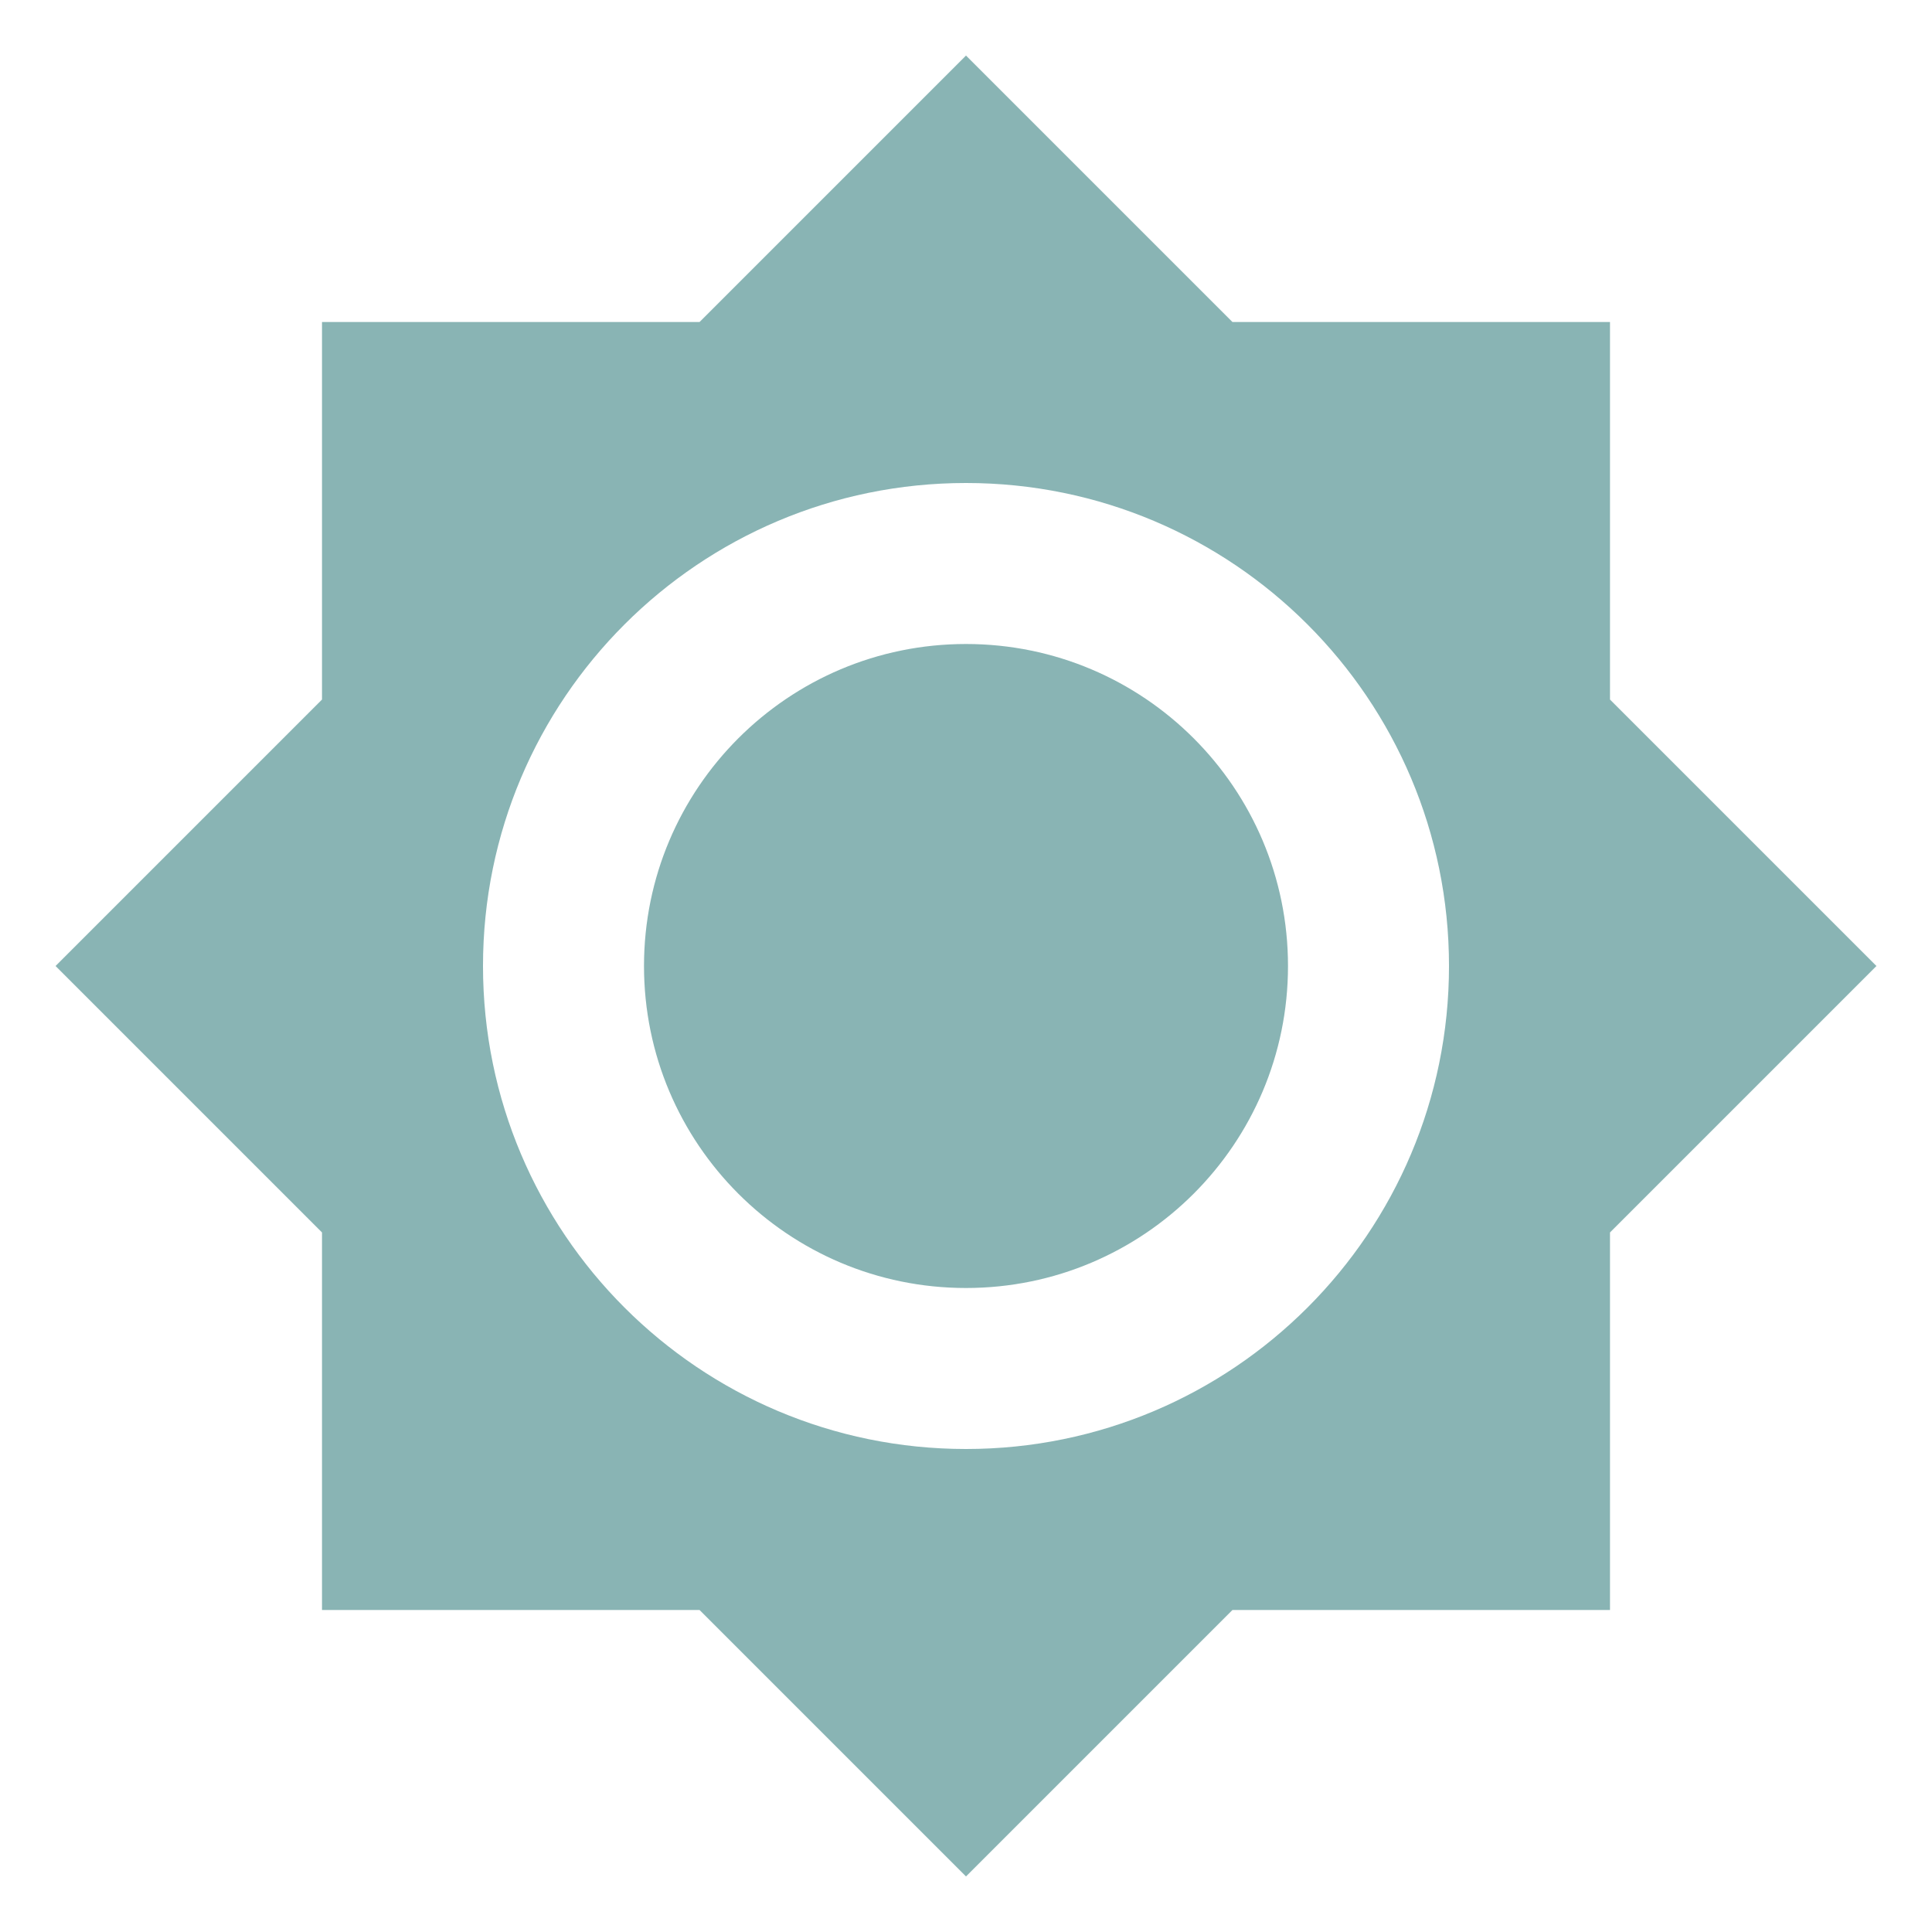
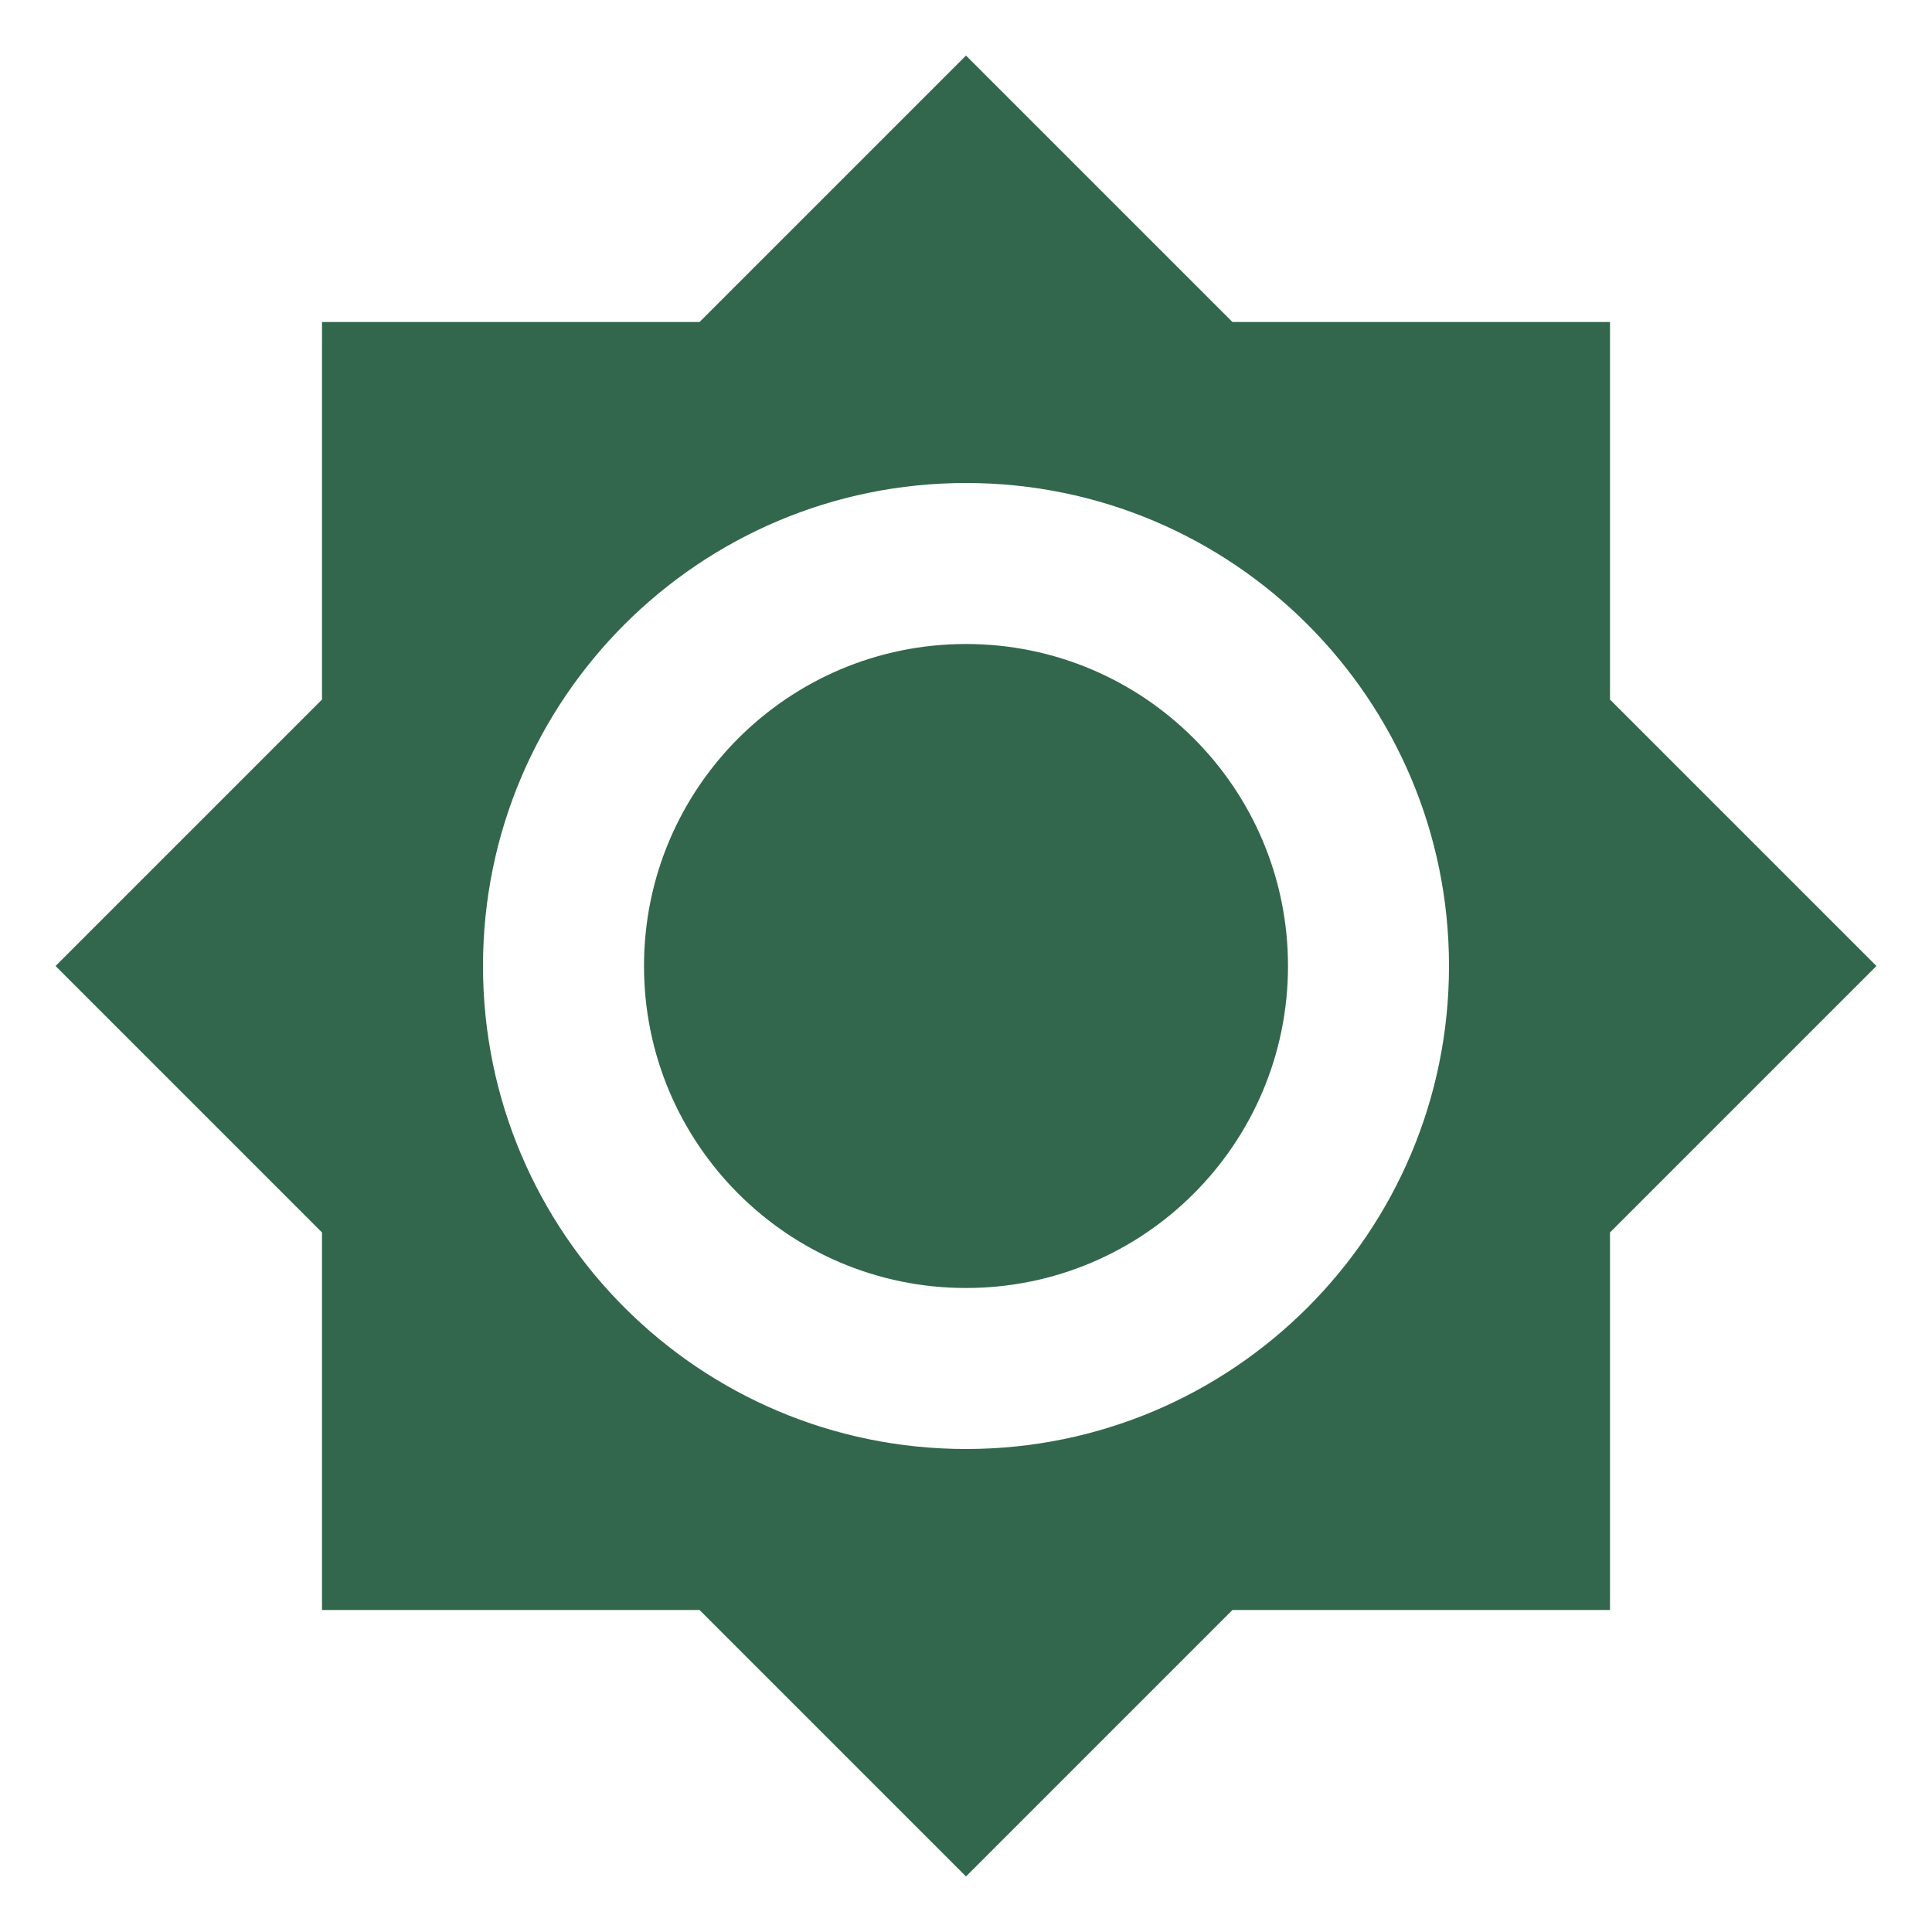
<svg xmlns="http://www.w3.org/2000/svg" viewBox="0 0 24 24">
-   <path d="M12,8A4,4 0 0,0 8,12A4,4 0 0,0 12,16A4,4 0 0,0 16,12A4,4 0 0,0 12,8M12,18A6,6 0 0,1 6,12A6,6 0 0,1 12,6A6,6 0 0,1 18,12A6,6 0 0,1 12,18M20,8.69V4H15.31L12,0.69L8.69,4H4V8.69L0.69,12L4,15.31V20H8.69L12,23.31L15.31,20H20V15.31L23.31,12L20,8.69Z" fill="#89B4B4" />
+   <path d="M12,8A4,4 0 0,0 8,12A4,4 0 0,0 12,16A4,4 0 0,0 16,12A4,4 0 0,0 12,8M12,18A6,6 0 0,1 6,12A6,6 0 0,1 12,6A6,6 0 0,1 18,12A6,6 0 0,1 12,18M20,8.69V4H15.31L12,0.69L8.69,4H4V8.69L0.69,12L4,15.31V20H8.69L12,23.31L15.31,20H20V15.31L23.31,12L20,8.69Z" fill="#33674D" />
</svg>
